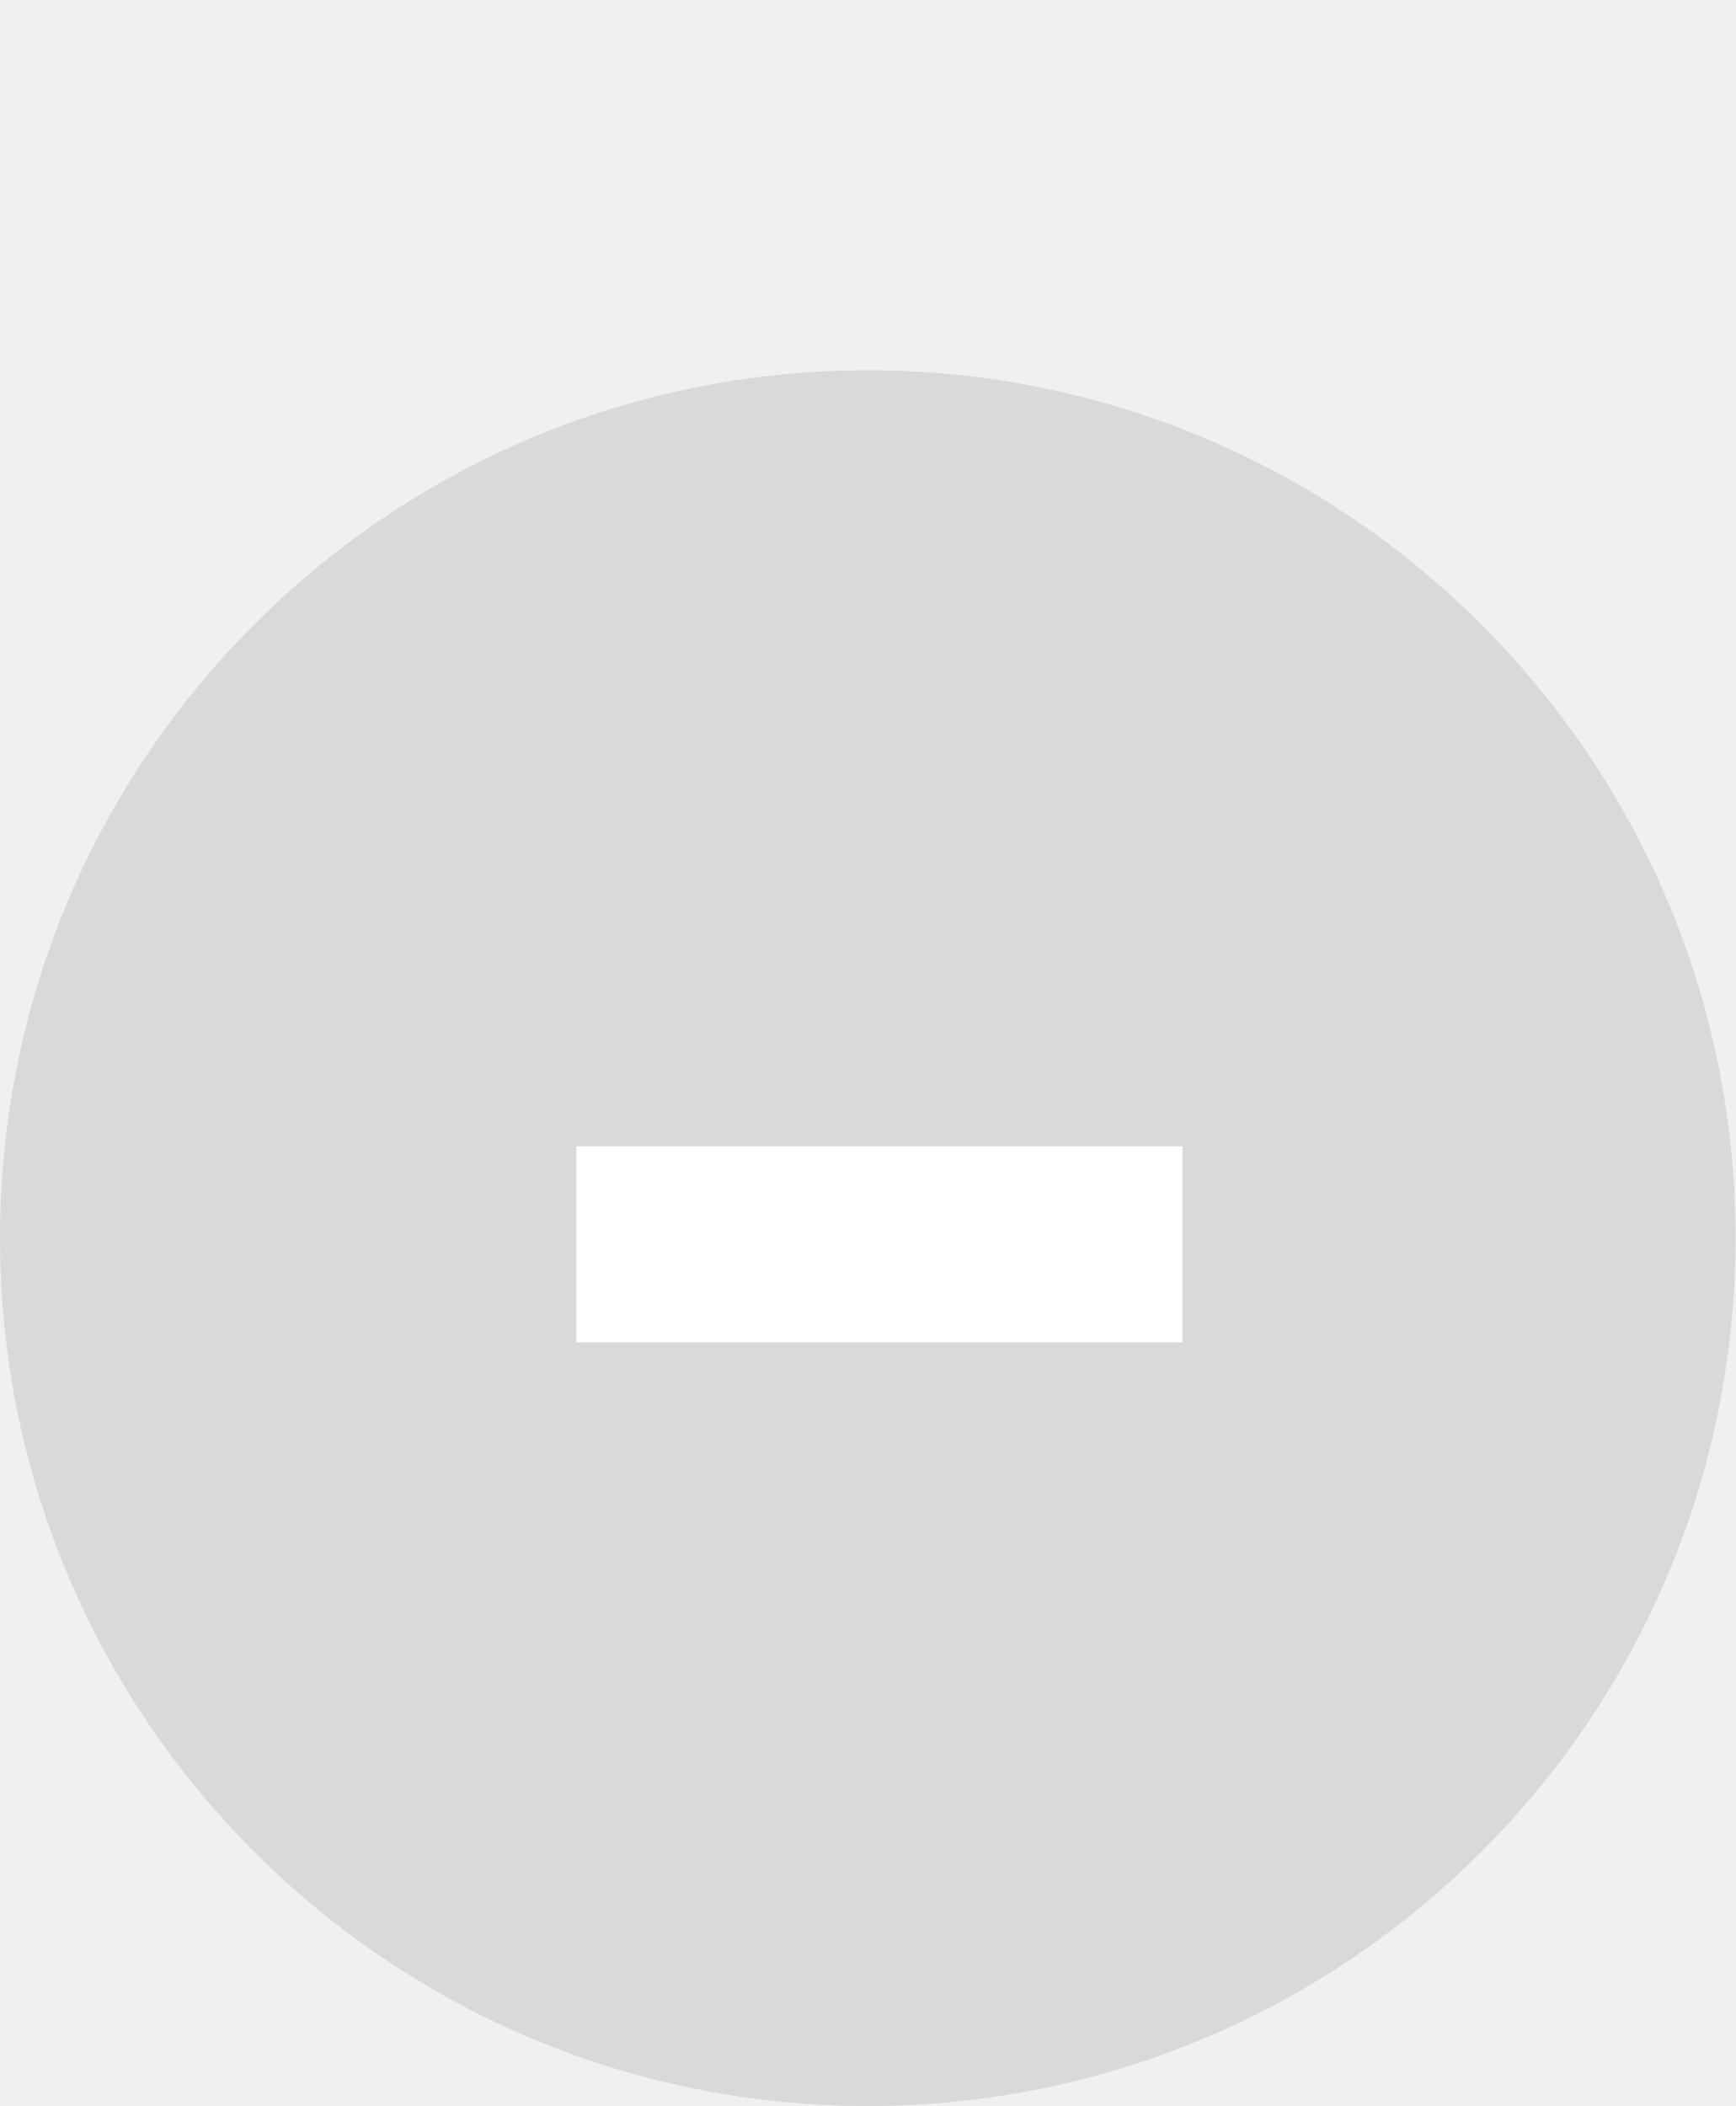
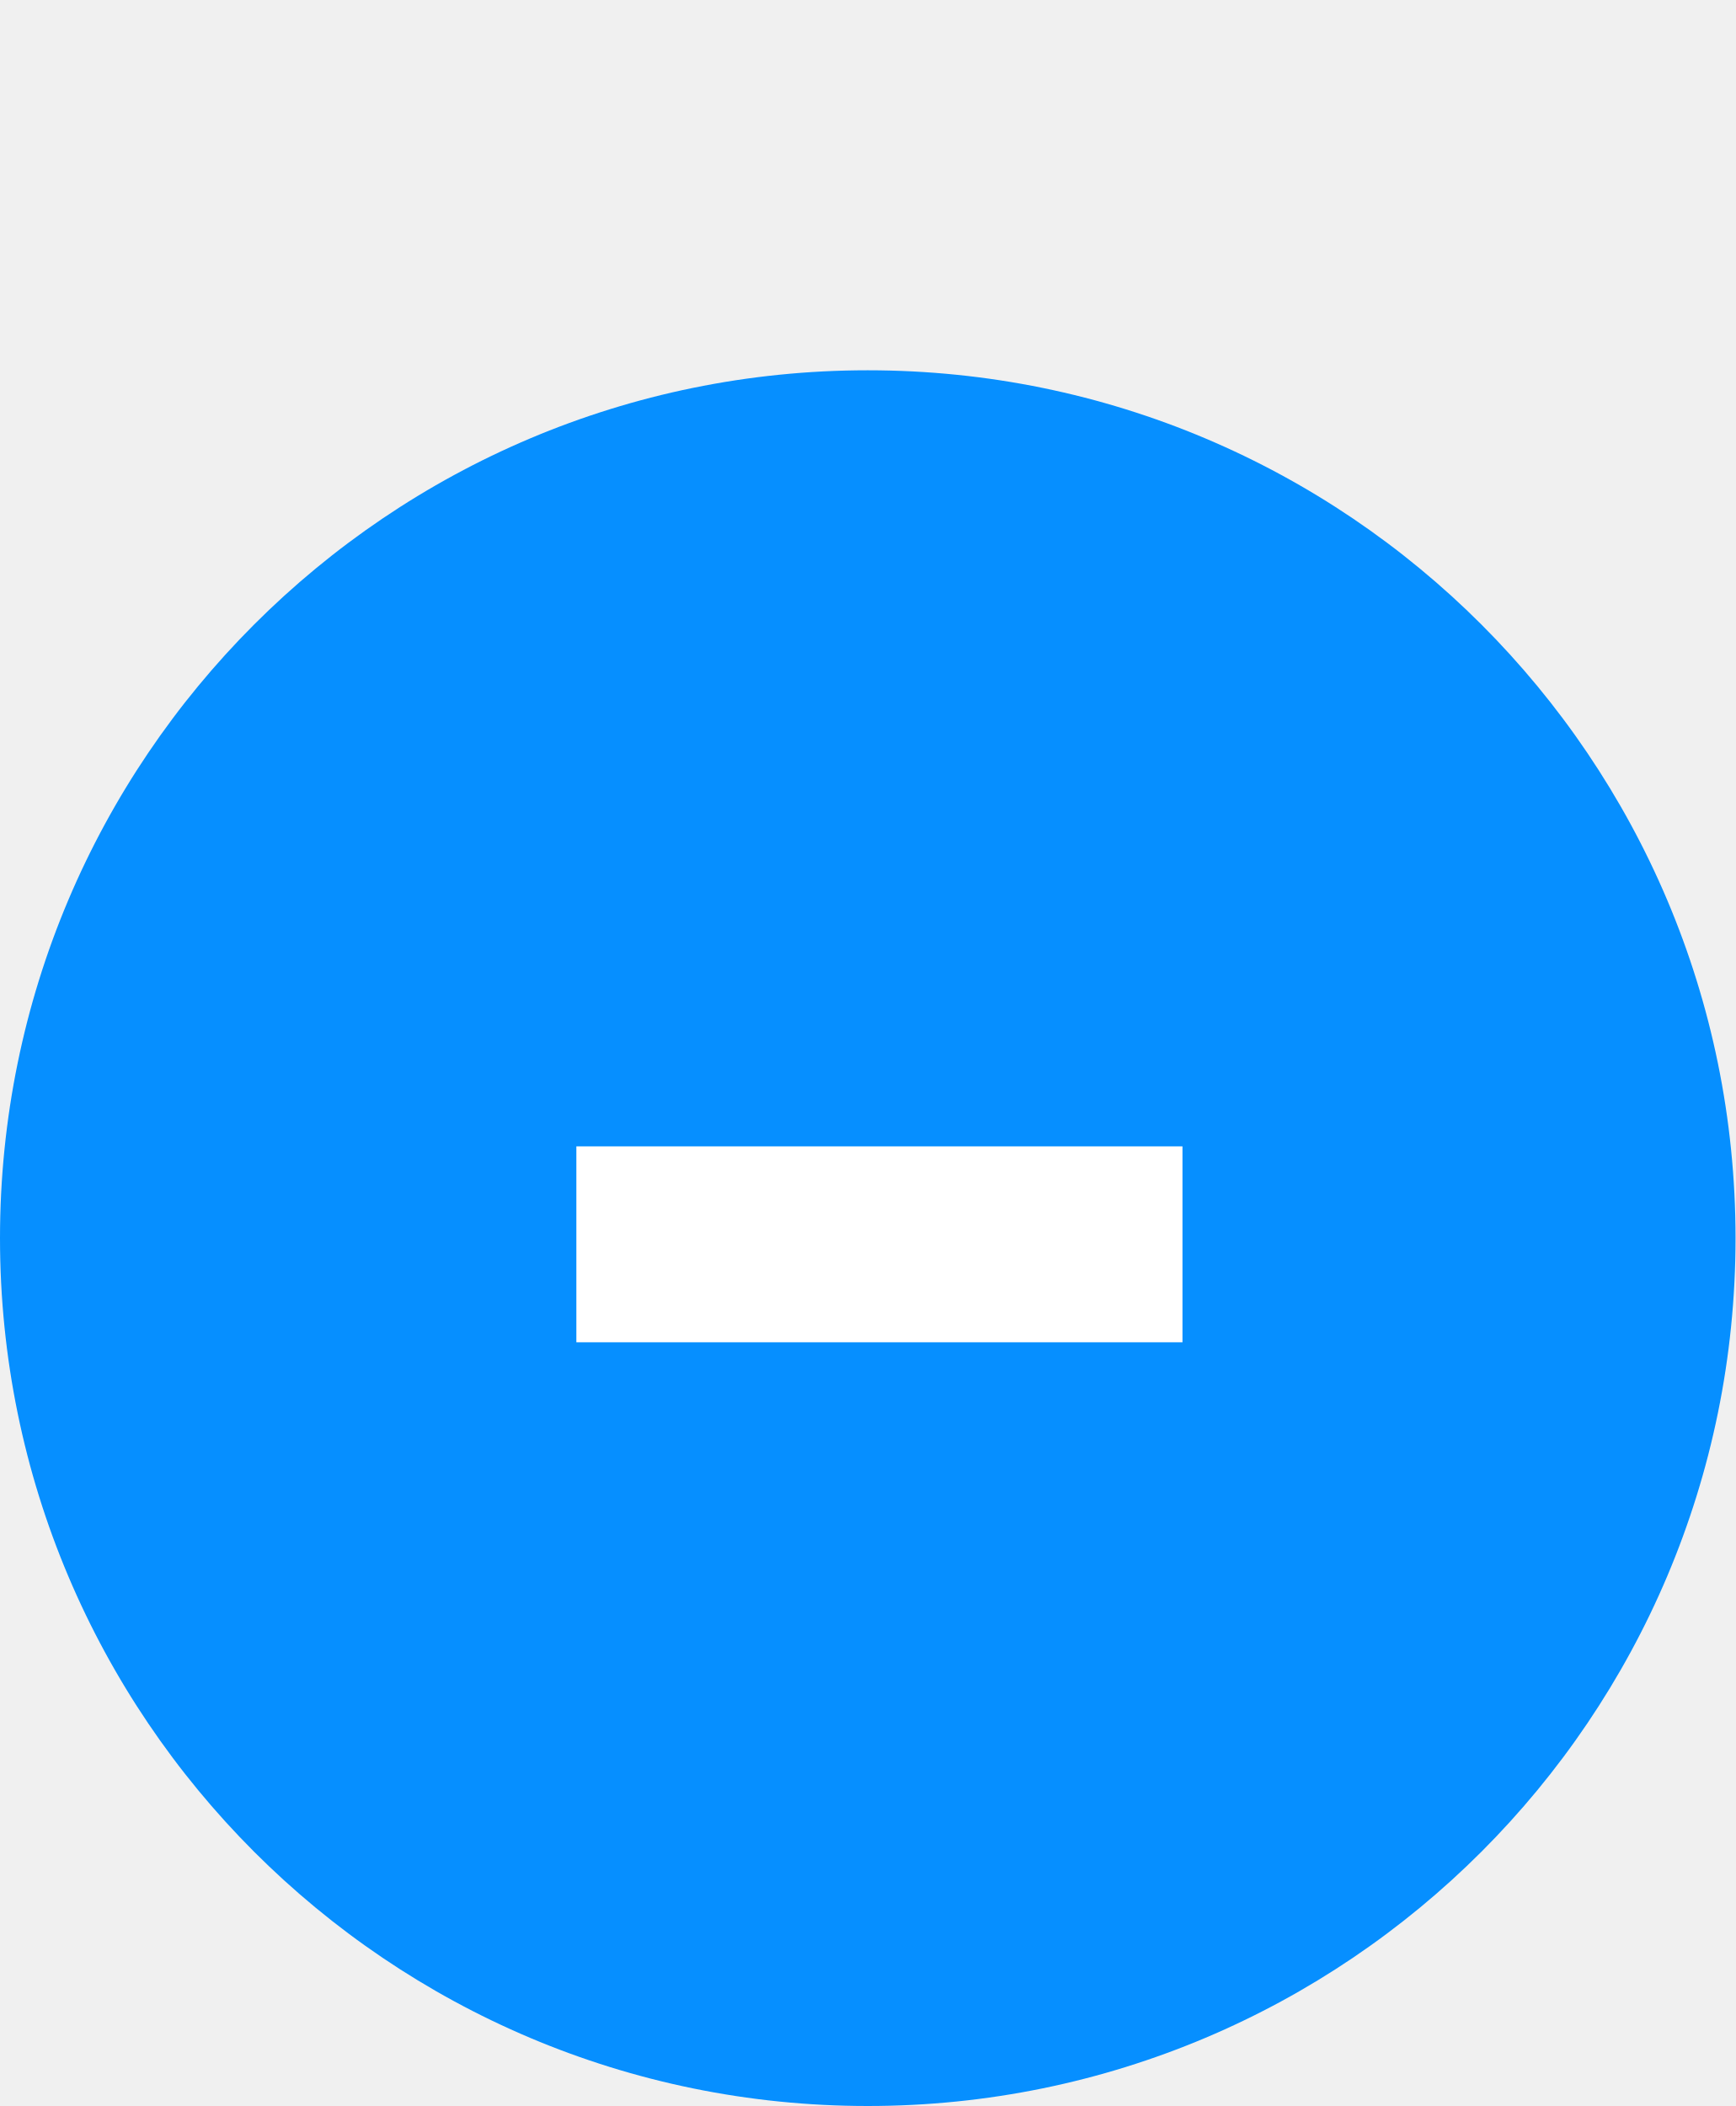
<svg xmlns="http://www.w3.org/2000/svg" width="75" height="91" viewBox="0 0 75 91" fill="none">
-   <circle cx="37.5" cy="53.5" r="37.5" fill="#D9D9D9" />
+   <circle cx="37.5" cy="53.5" r="37.5" fill="#068FFF" />
  <path d="M51.1 49.534V58H24.907V49.534H51.1Z" fill="white" />
</svg>
